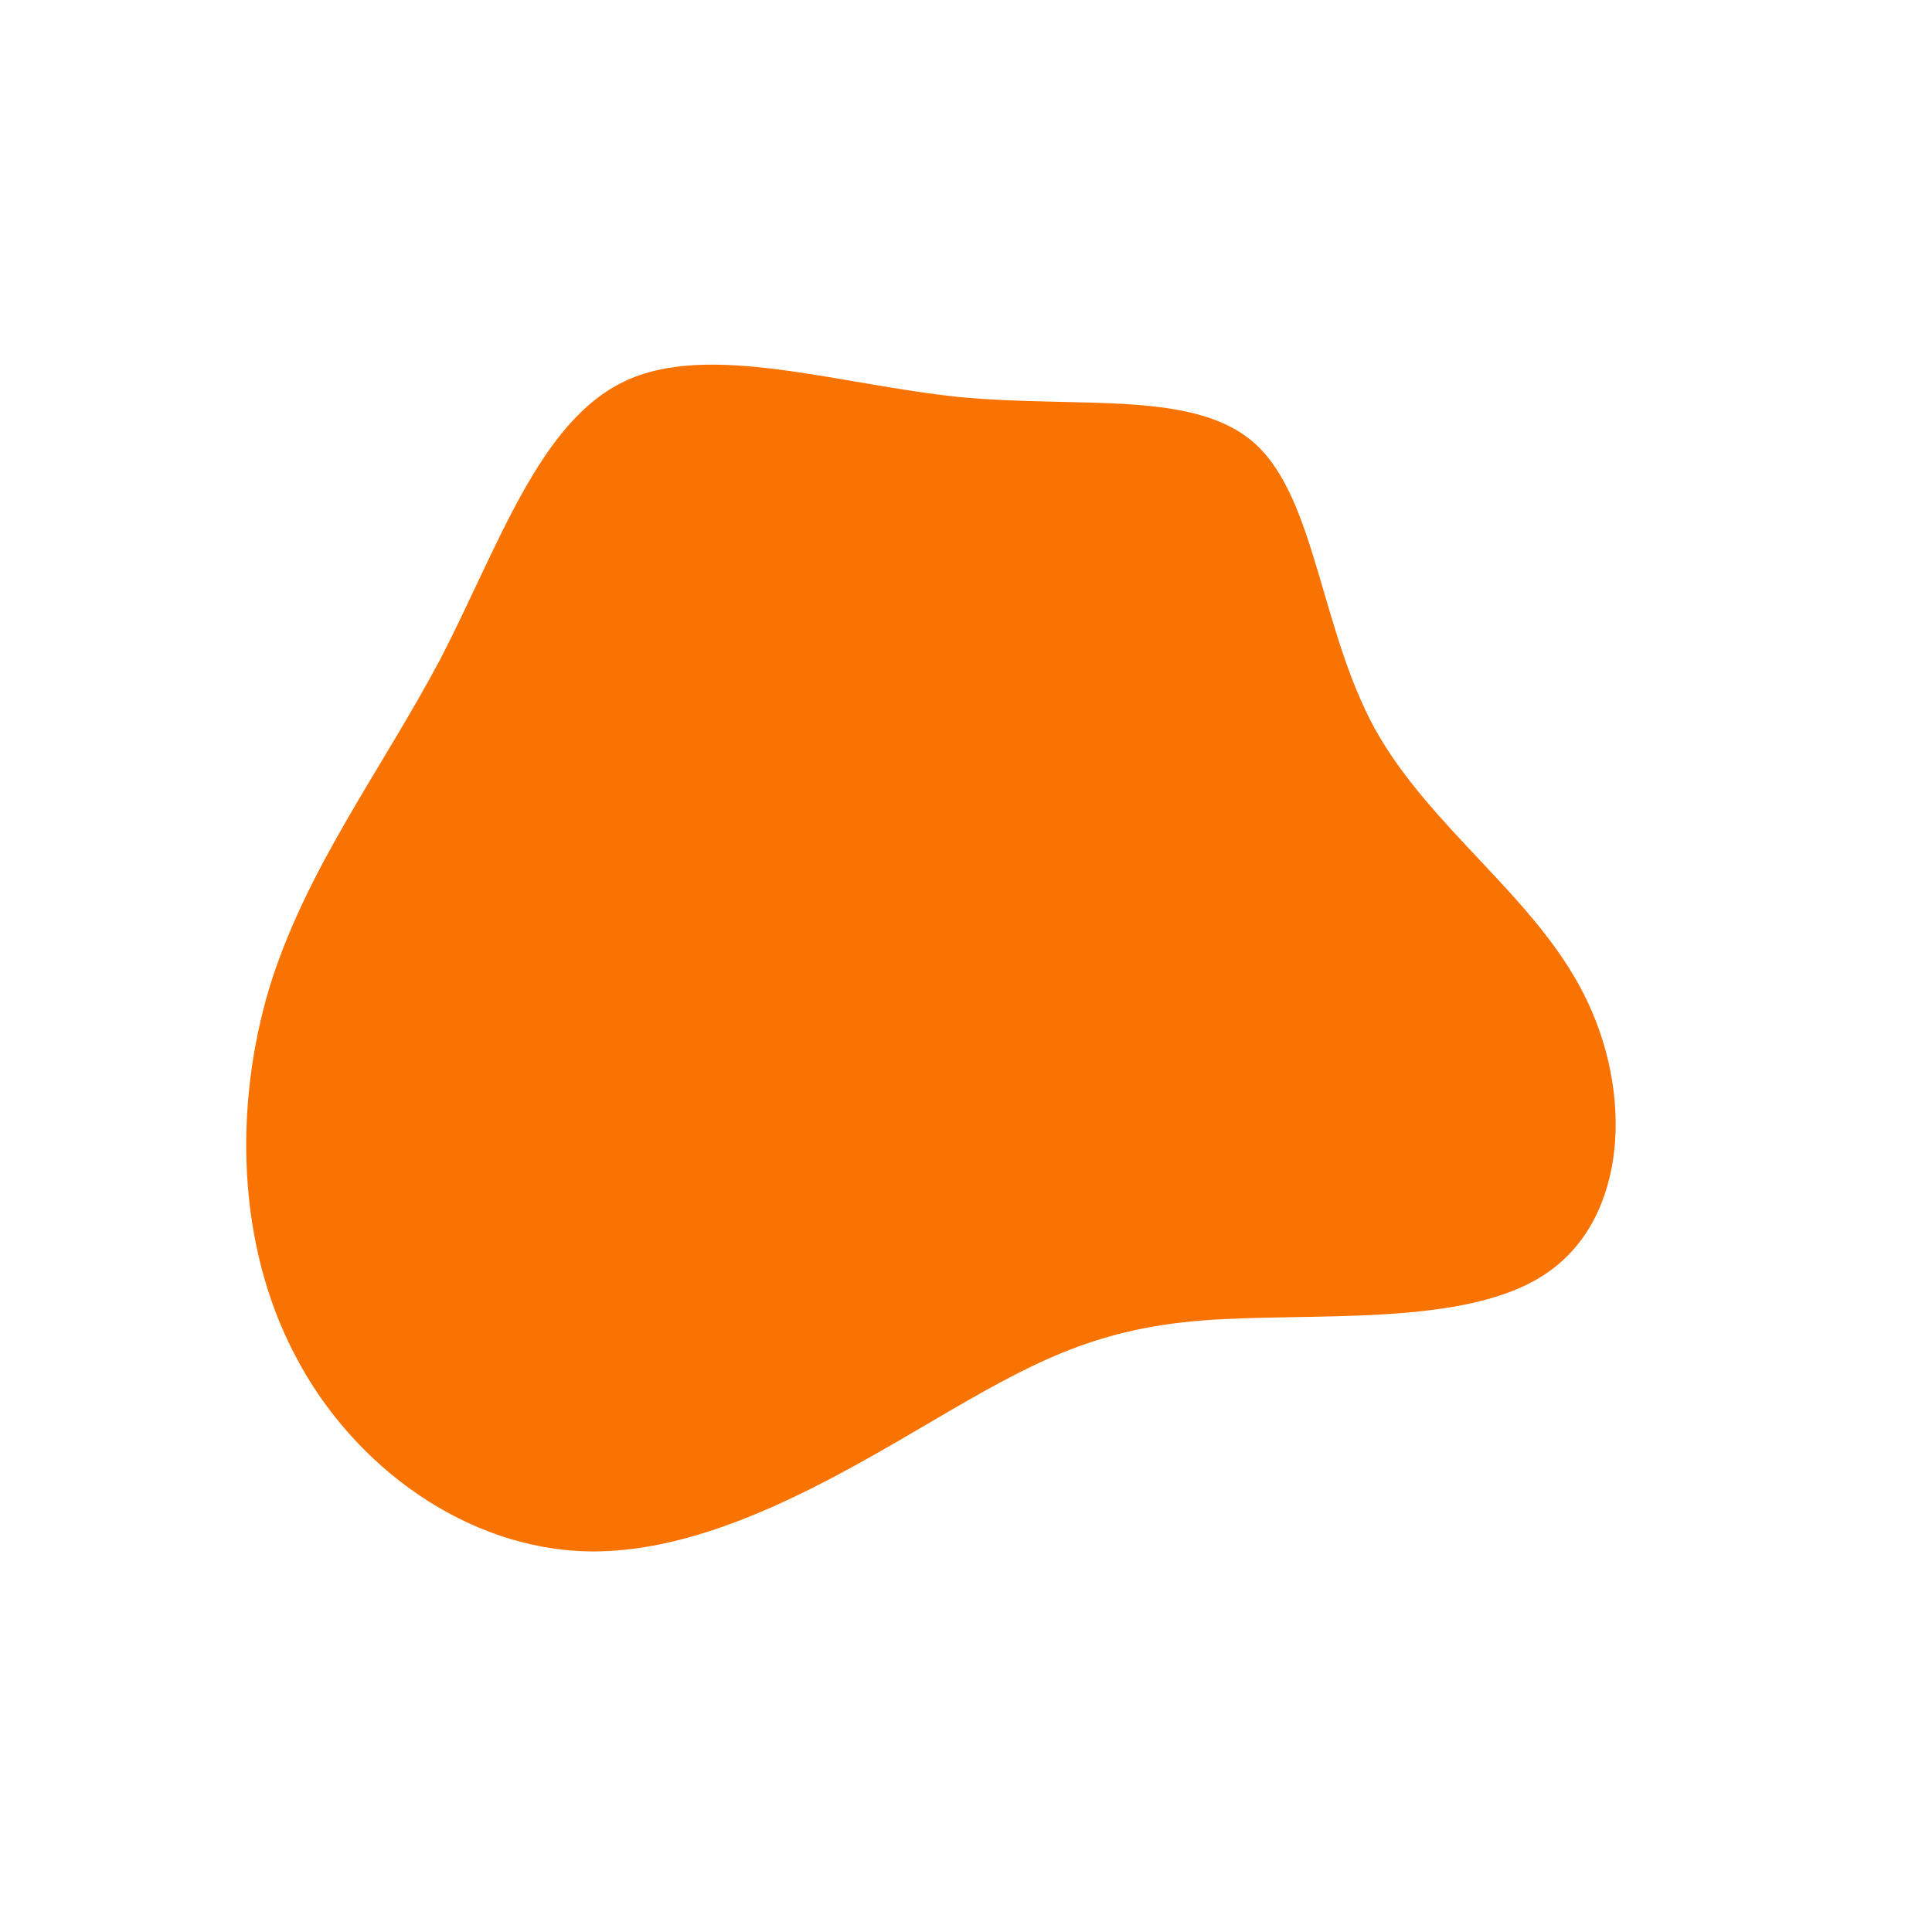
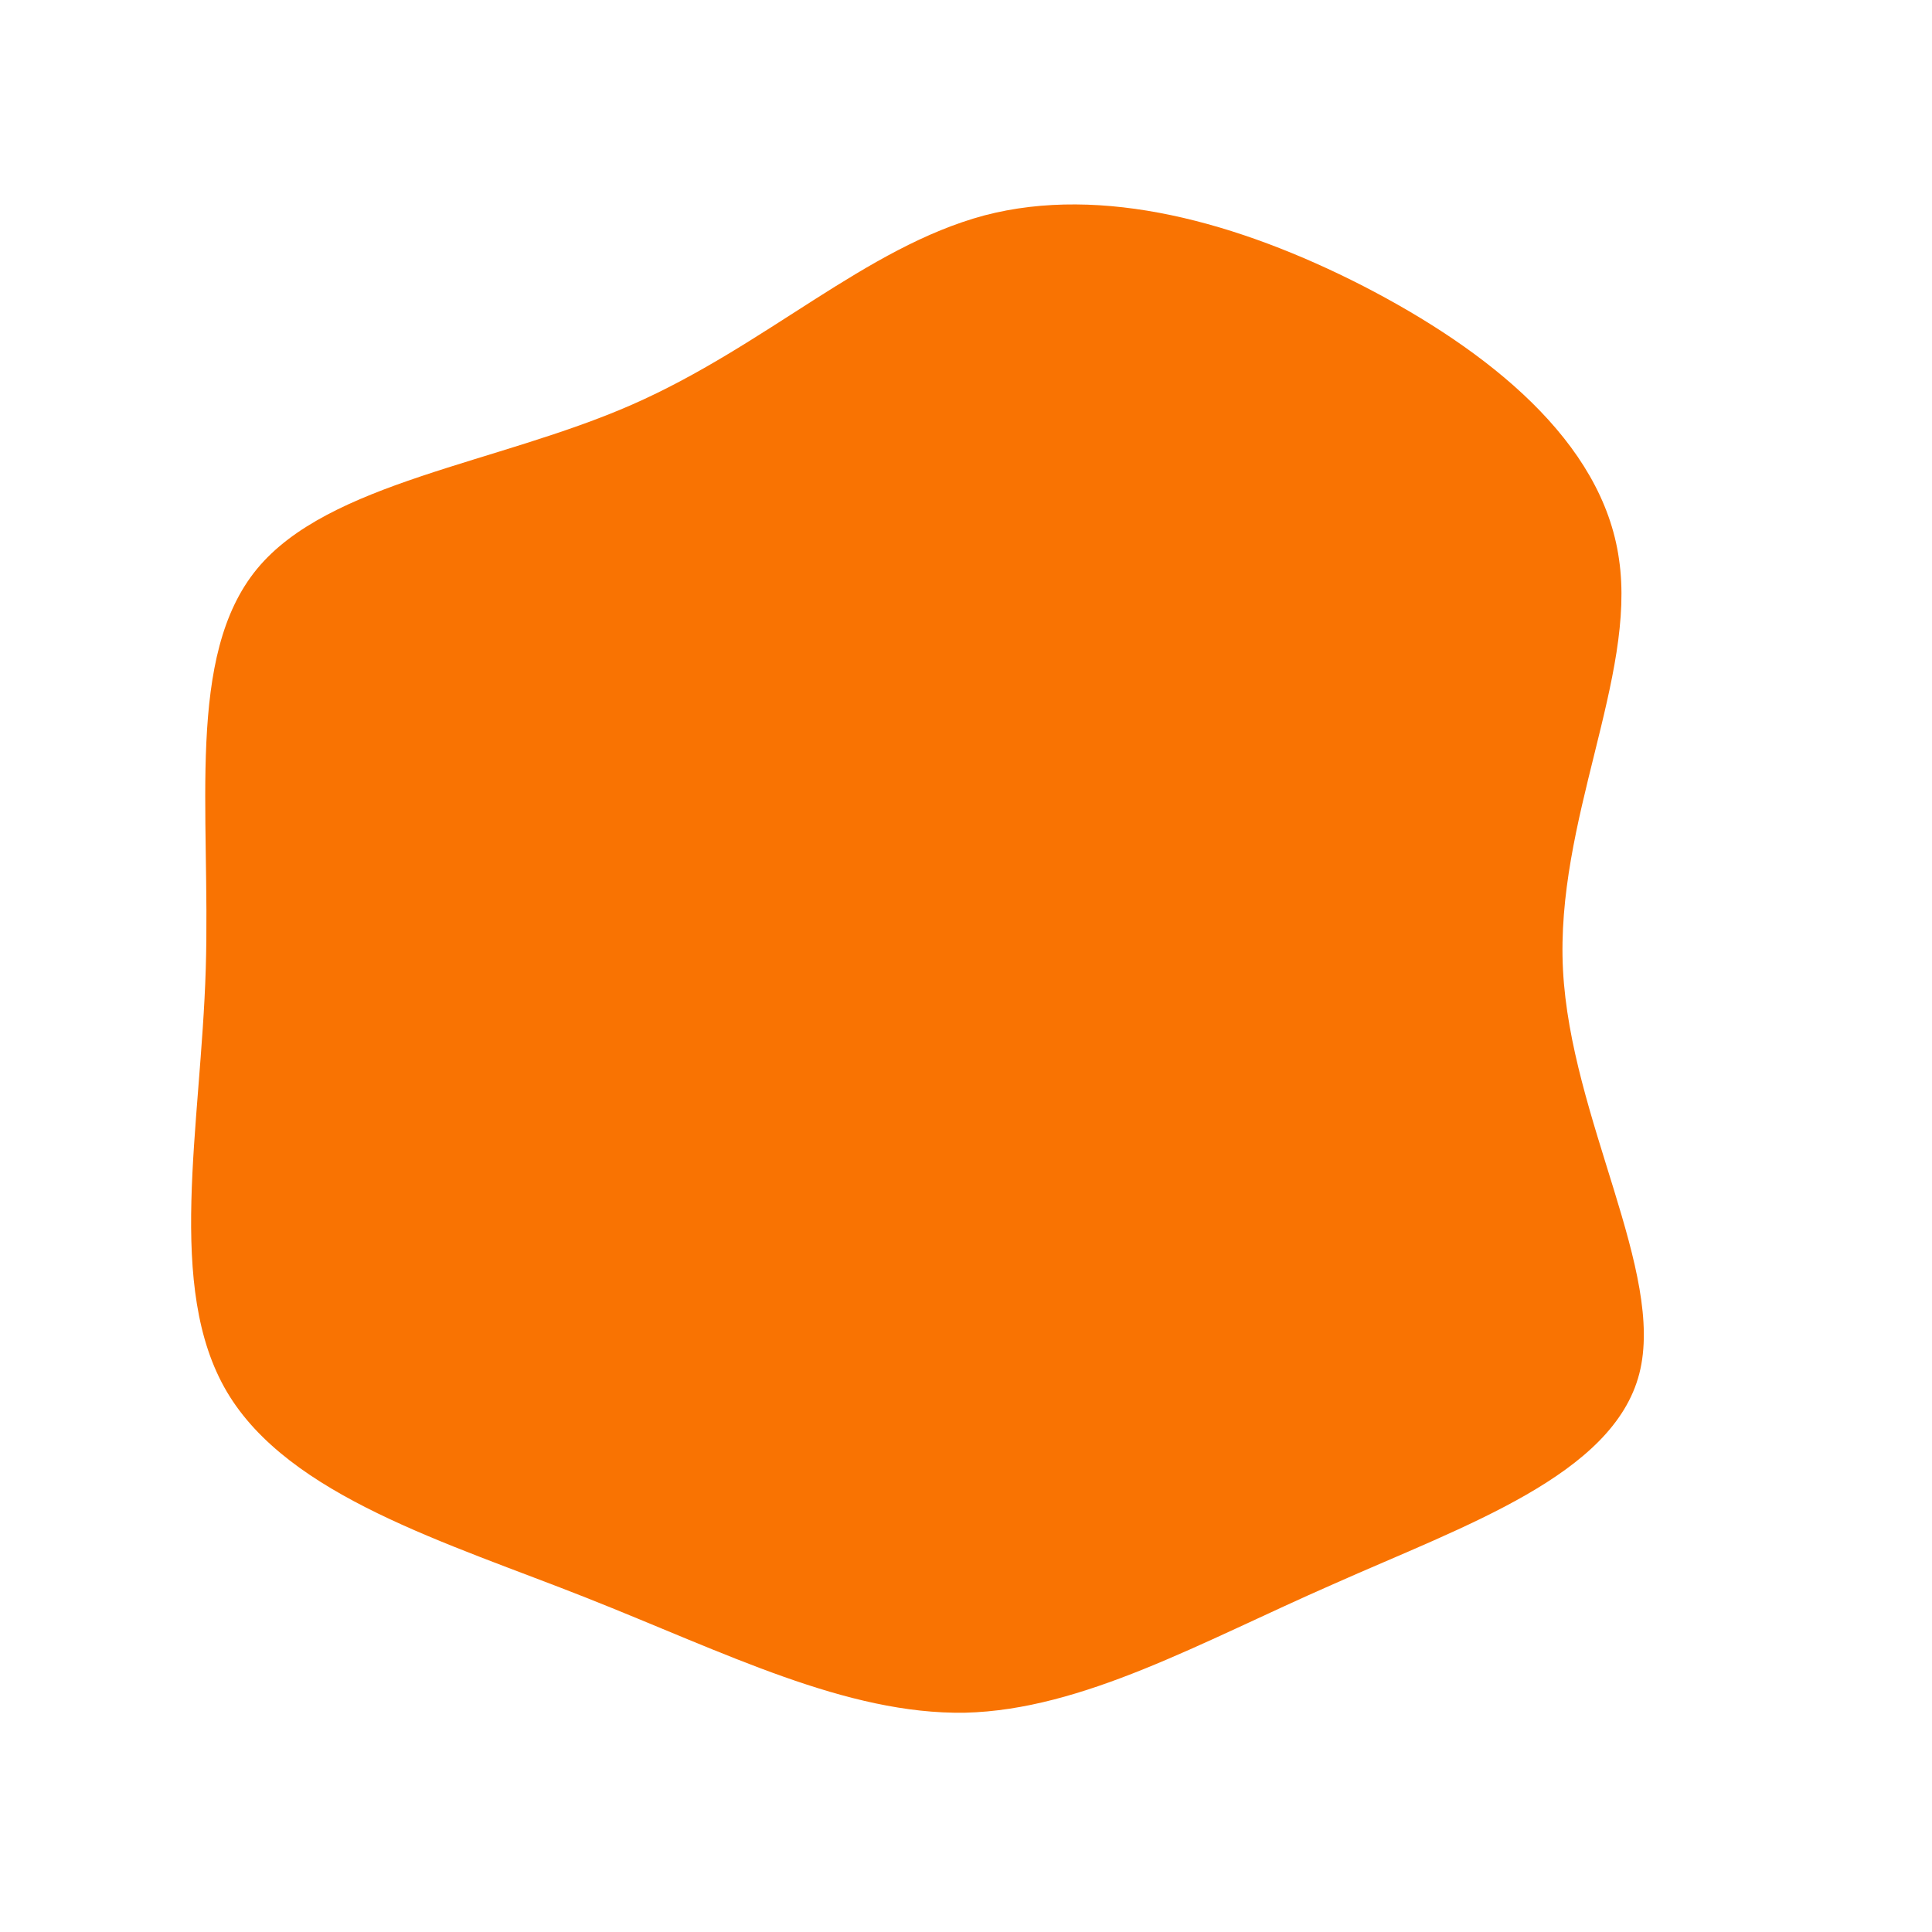
<svg xmlns="http://www.w3.org/2000/svg" viewBox="0 0 200 200">
-   <path fill="#F97302" d="M30,-54C36.2,-48.3,36.7,-34.9,42.3,-24.6C48,-14.3,58.9,-7.2,64,3C69.1,13.1,68.5,26.1,60.1,31.8C51.8,37.5,35.7,35.8,24.4,36.7C13.1,37.6,6.6,41.2,-3.3,47C-13.2,52.8,-26.5,60.8,-39,60.6C-51.6,60.4,-63.4,51.9,-69.4,40.4C-75.5,28.9,-75.8,14.5,-72.1,2.2C-68.3,-10.1,-60.5,-20.3,-54.4,-31.8C-48.4,-43.4,-44.2,-56.3,-35.4,-60.5C-26.7,-64.7,-13.3,-60.2,-0.7,-58.9C11.9,-57.7,23.8,-59.7,30,-54Z" transform="translate(100 100)" />
+   <path fill="#F97302" d="M41.1,-70.4C54.1,-63.7,65.9,-54.3,67.6,-42.1C69.4,-29.9,61,-15,61.8,0.4C62.6,15.8,72.4,31.7,69.7,42.2C67,52.7,51.7,57.9,38,64C24.3,70,12.1,77,-0.1,77.3C-12.4,77.5,-24.9,71.1,-39.3,65.4C-53.7,59.7,-70.1,54.9,-76.5,44.1C-82.9,33.3,-79.2,16.7,-78.7,0.3C-78.2,-16.1,-80.8,-32.1,-73.4,-41.1C-66,-50.1,-48.5,-52,-34.6,-58.1C-20.7,-64.2,-10.4,-74.4,1.9,-77.7C14.1,-80.9,28.2,-77,41.1,-70.4Z" transform="translate(100 100)" />
</svg>
